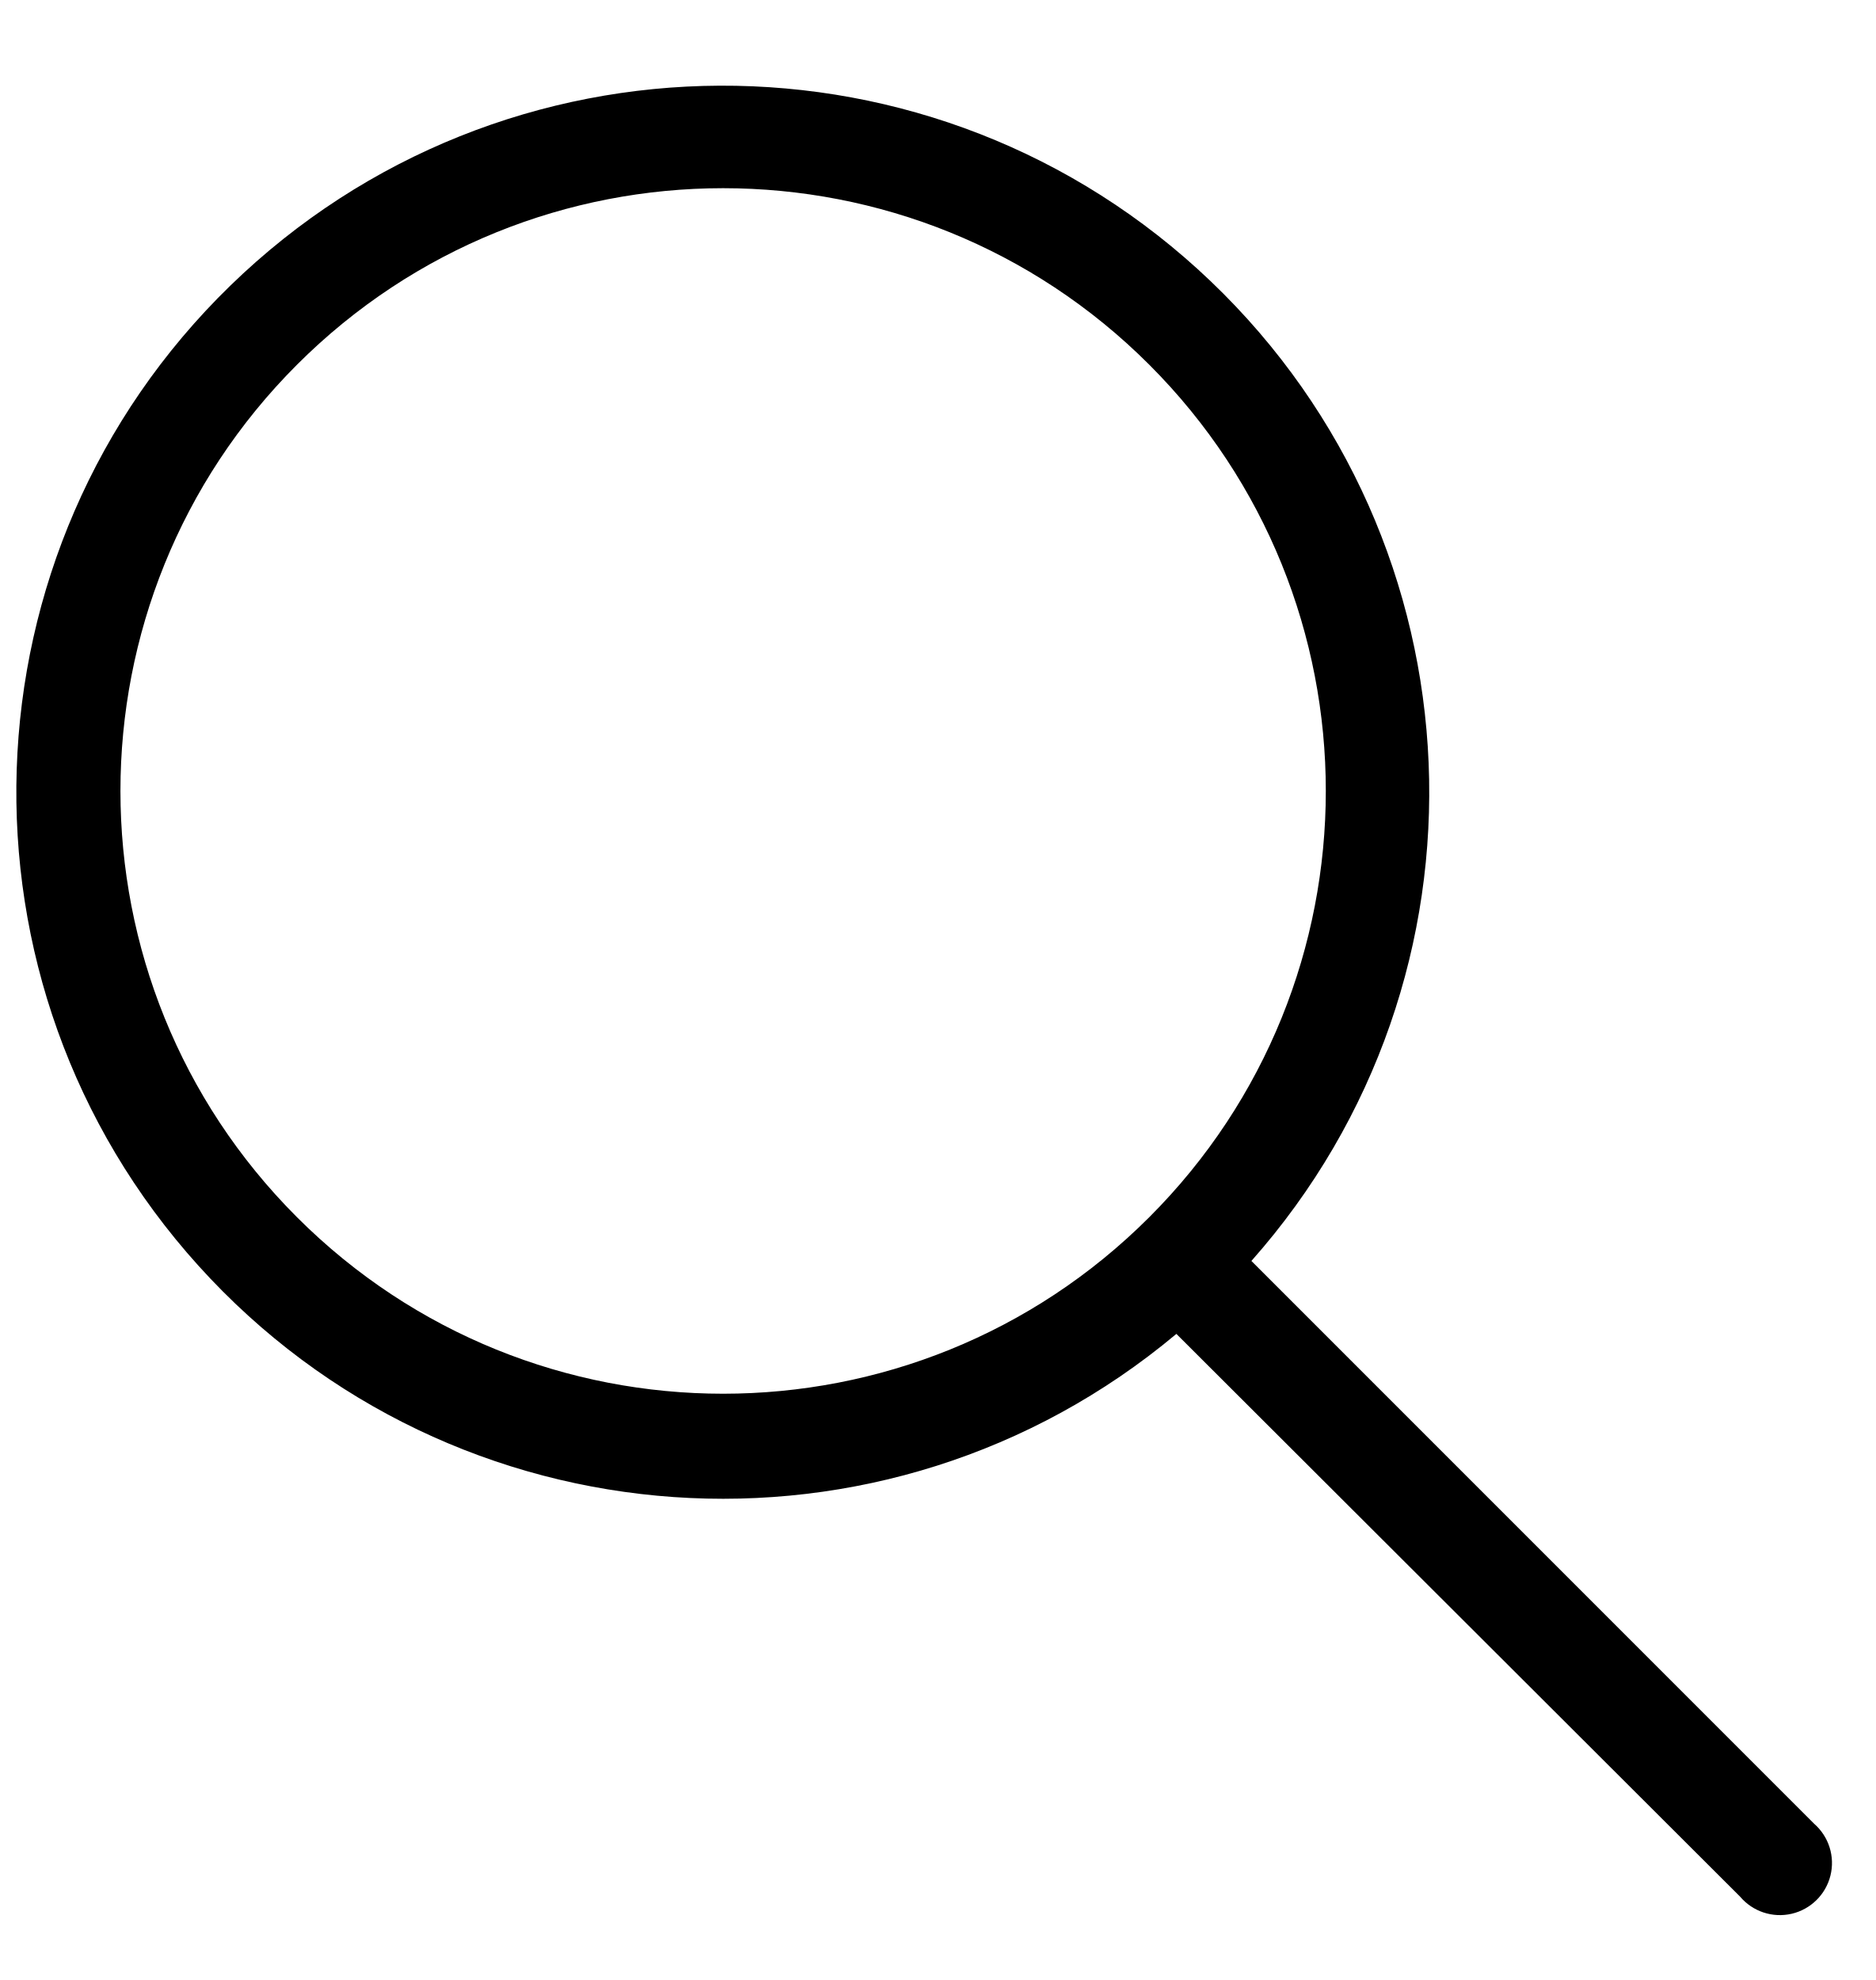
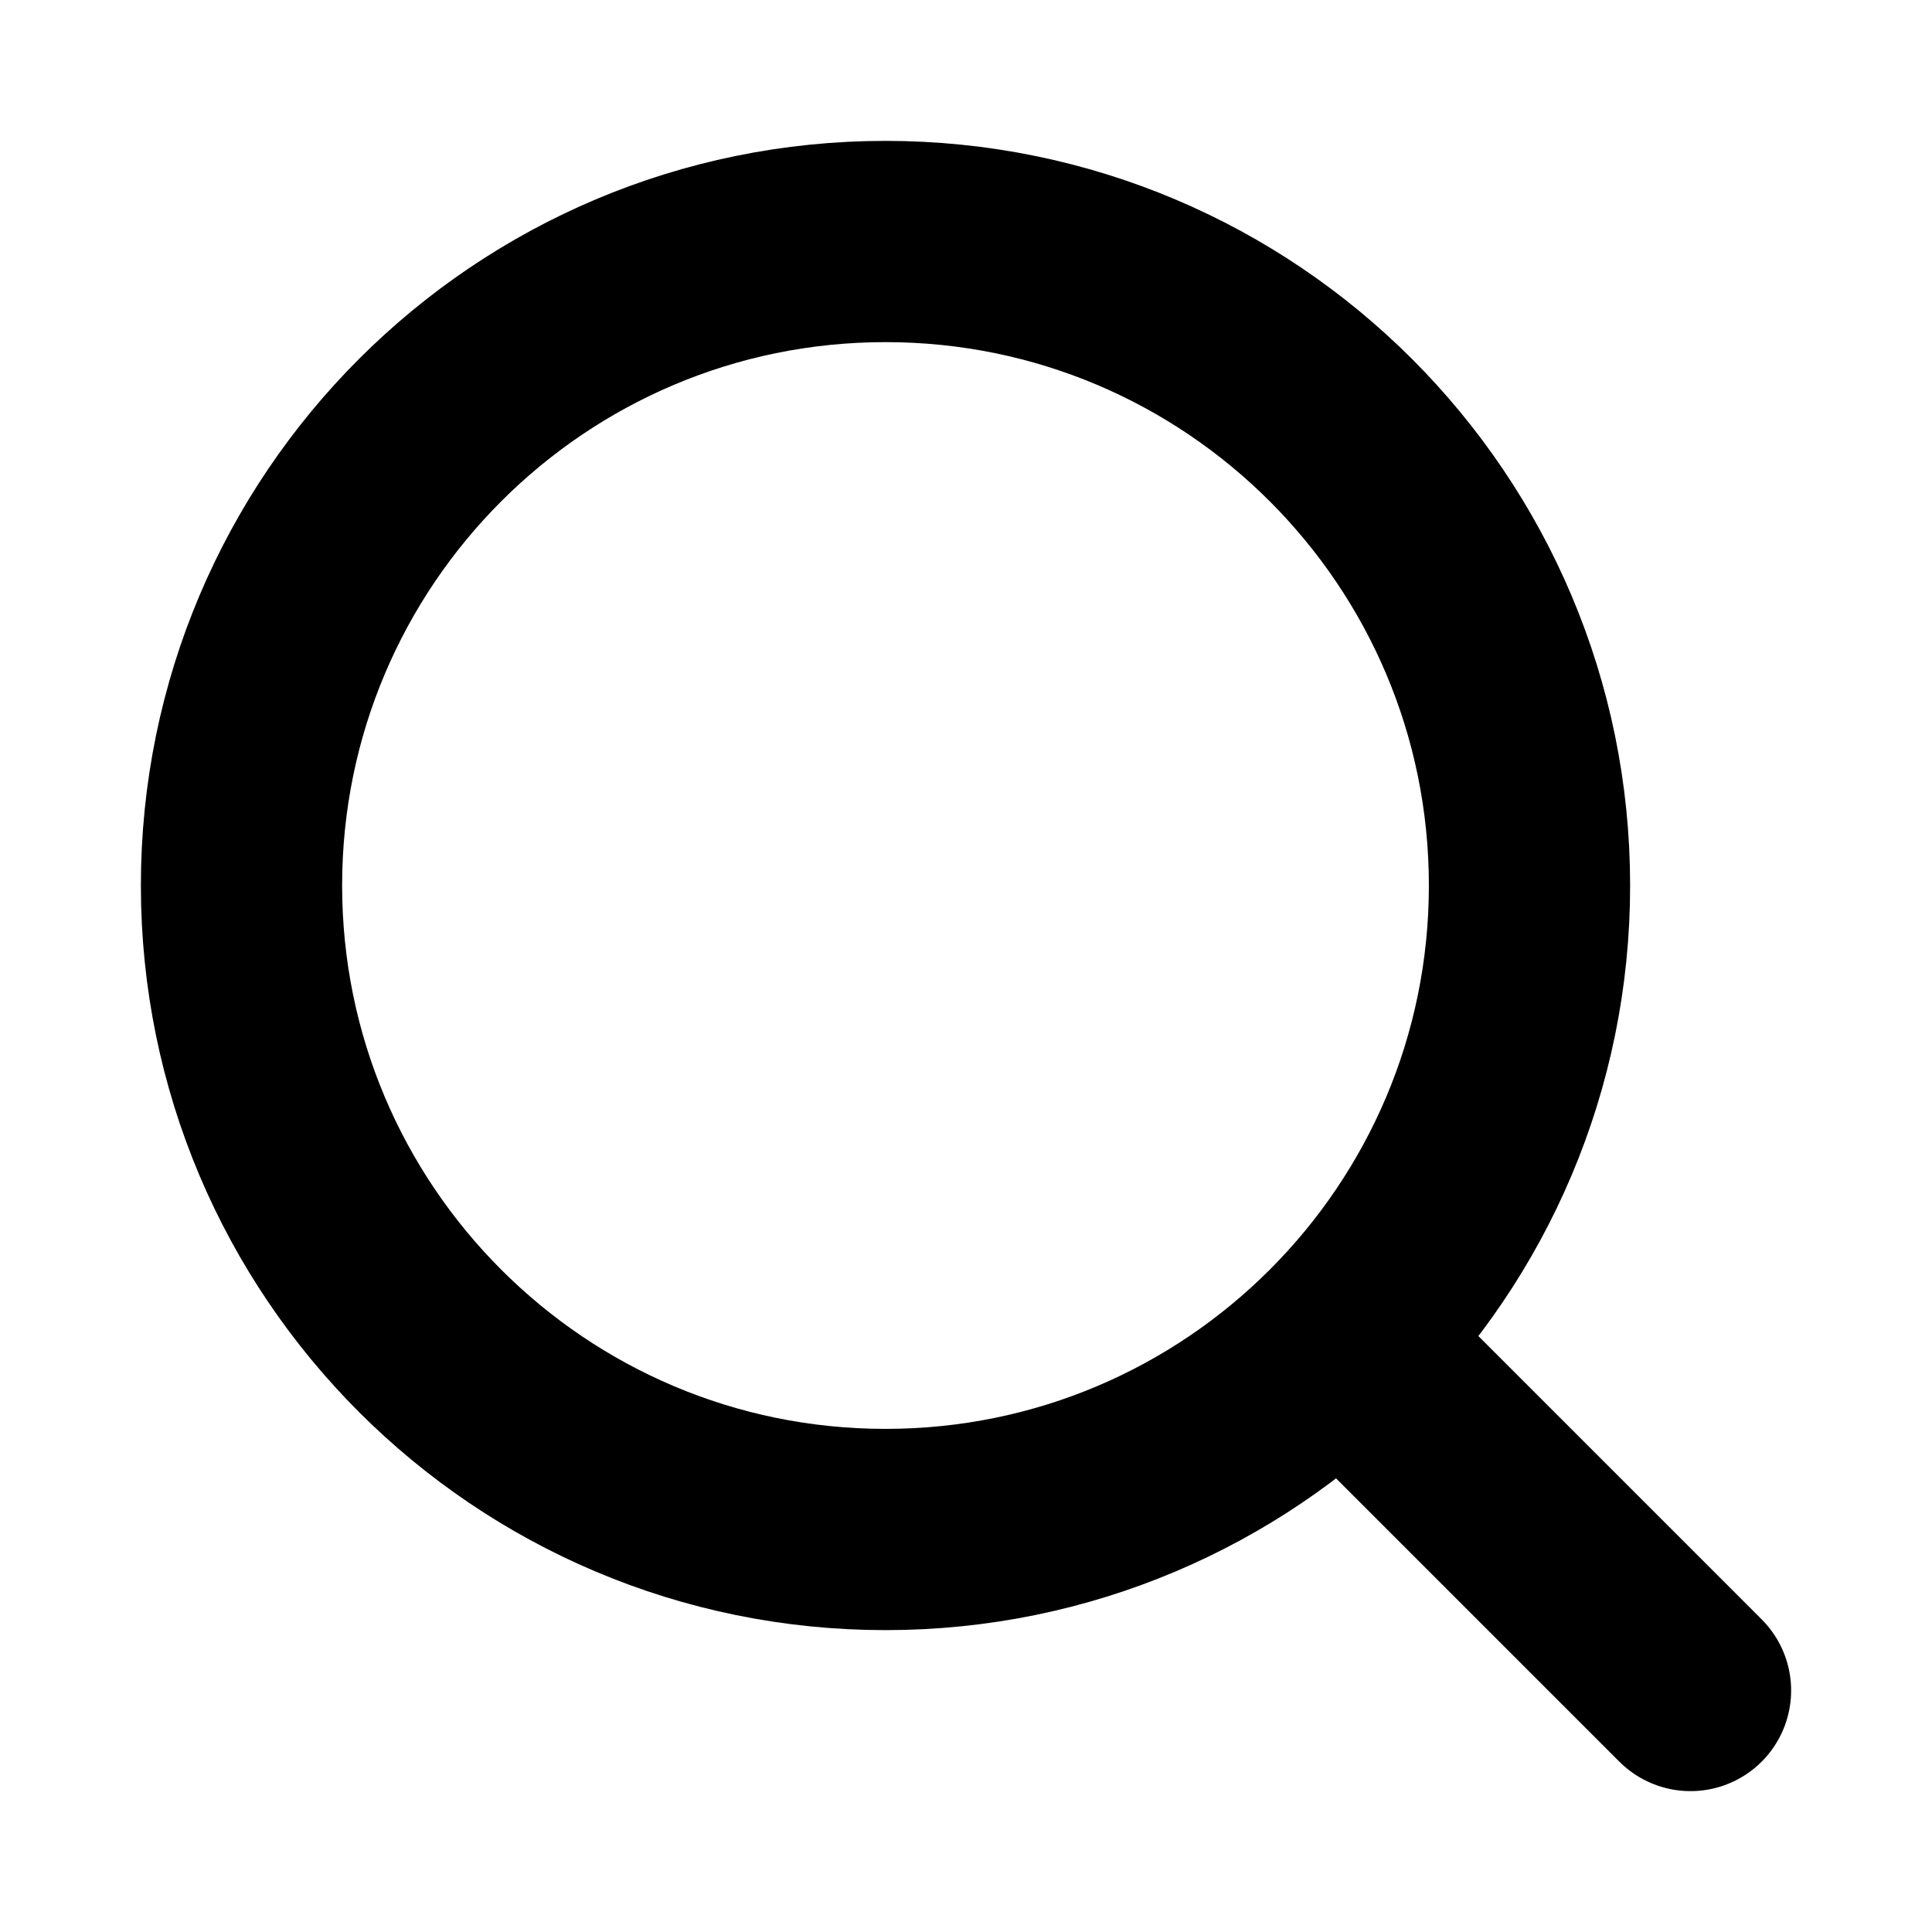
- <svg fill="none" class="icon icon-search" viewBox="0 0 18 19">
-   <path fill="currentColor" fill-rule="evenodd" d="M11.03 11.68A5.784 5.784 0 1 1 2.85 3.5a5.784 5.784 0 0 1 8.18 8.18m.26 1.12a6.78 6.78 0 1 1 .72-.7l5.4 5.4a.5.5 0 1 1-.71.7z" clip-rule="evenodd" />
+ <svg xmlns="http://www.w3.org/2000/svg" width="24" height="24" viewBox="0 0 24 24" fill="none" stroke="currentColor" stroke-width="2.5" stroke-linecap="round" stroke-linejoin="round" class="icon icon-search">
+   <circle cx="11" cy="11" r="8" />
+   <path d="m21 21-4.3-4.3" />
</svg>
